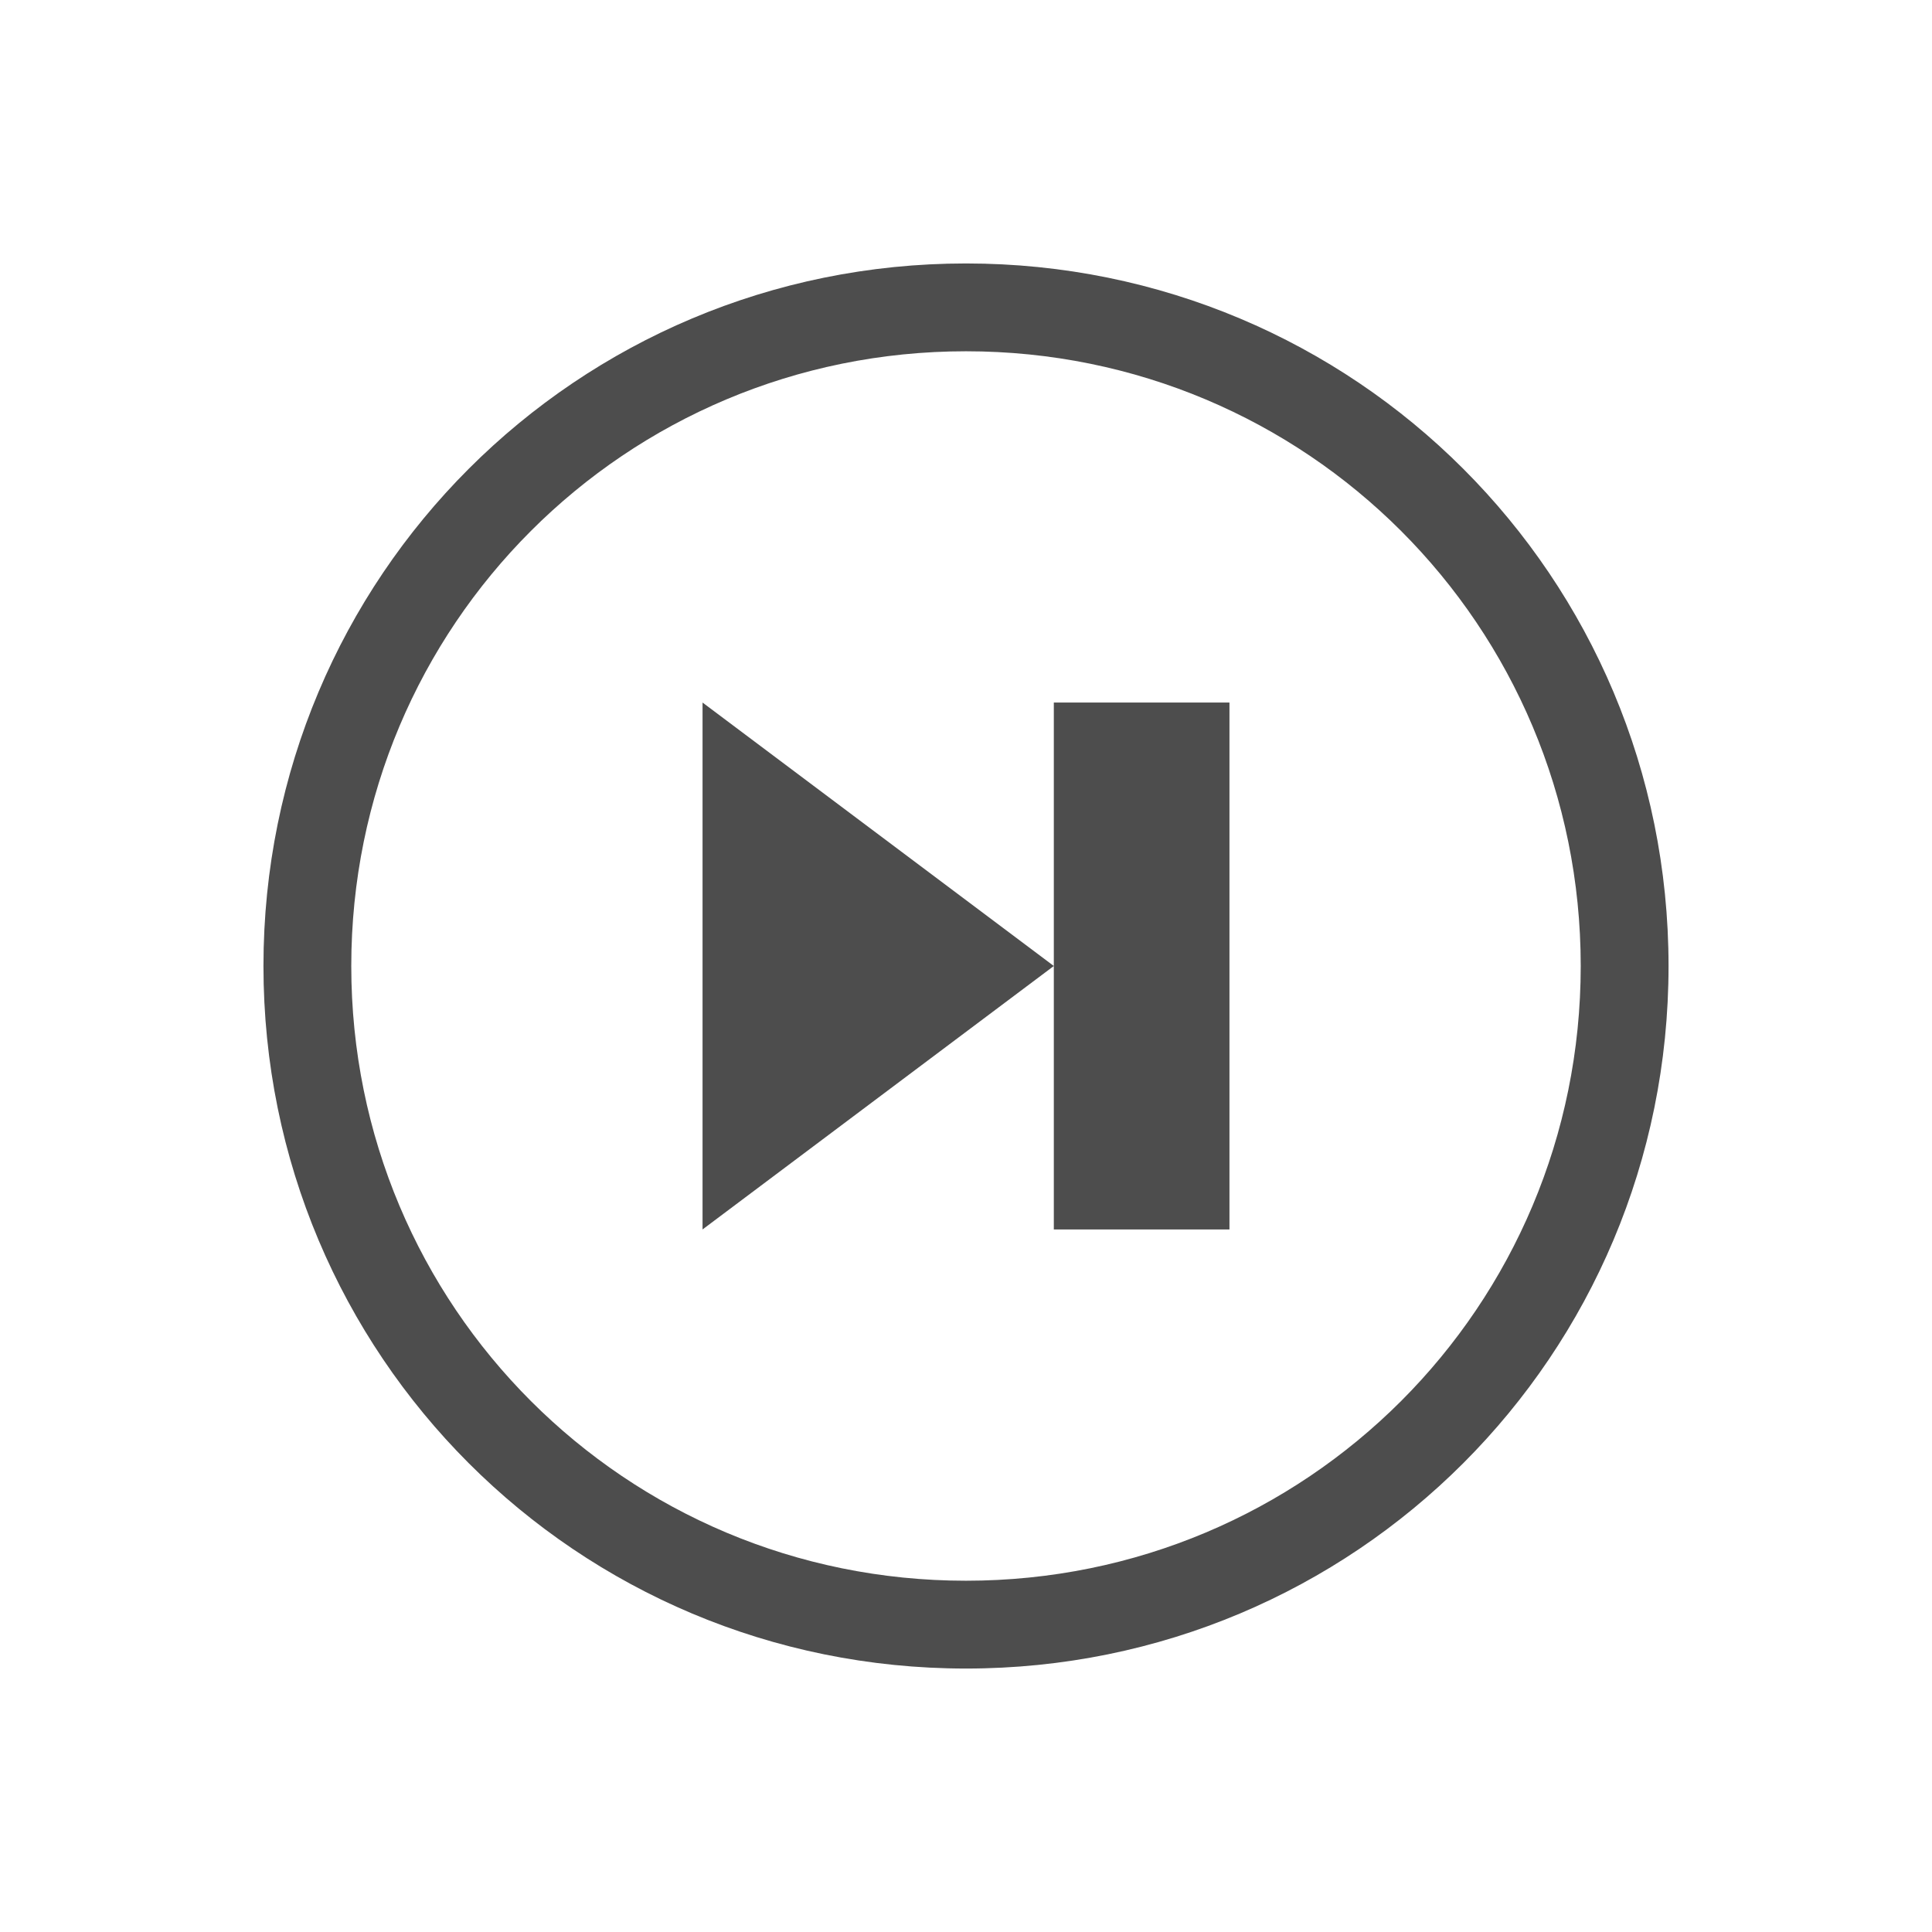
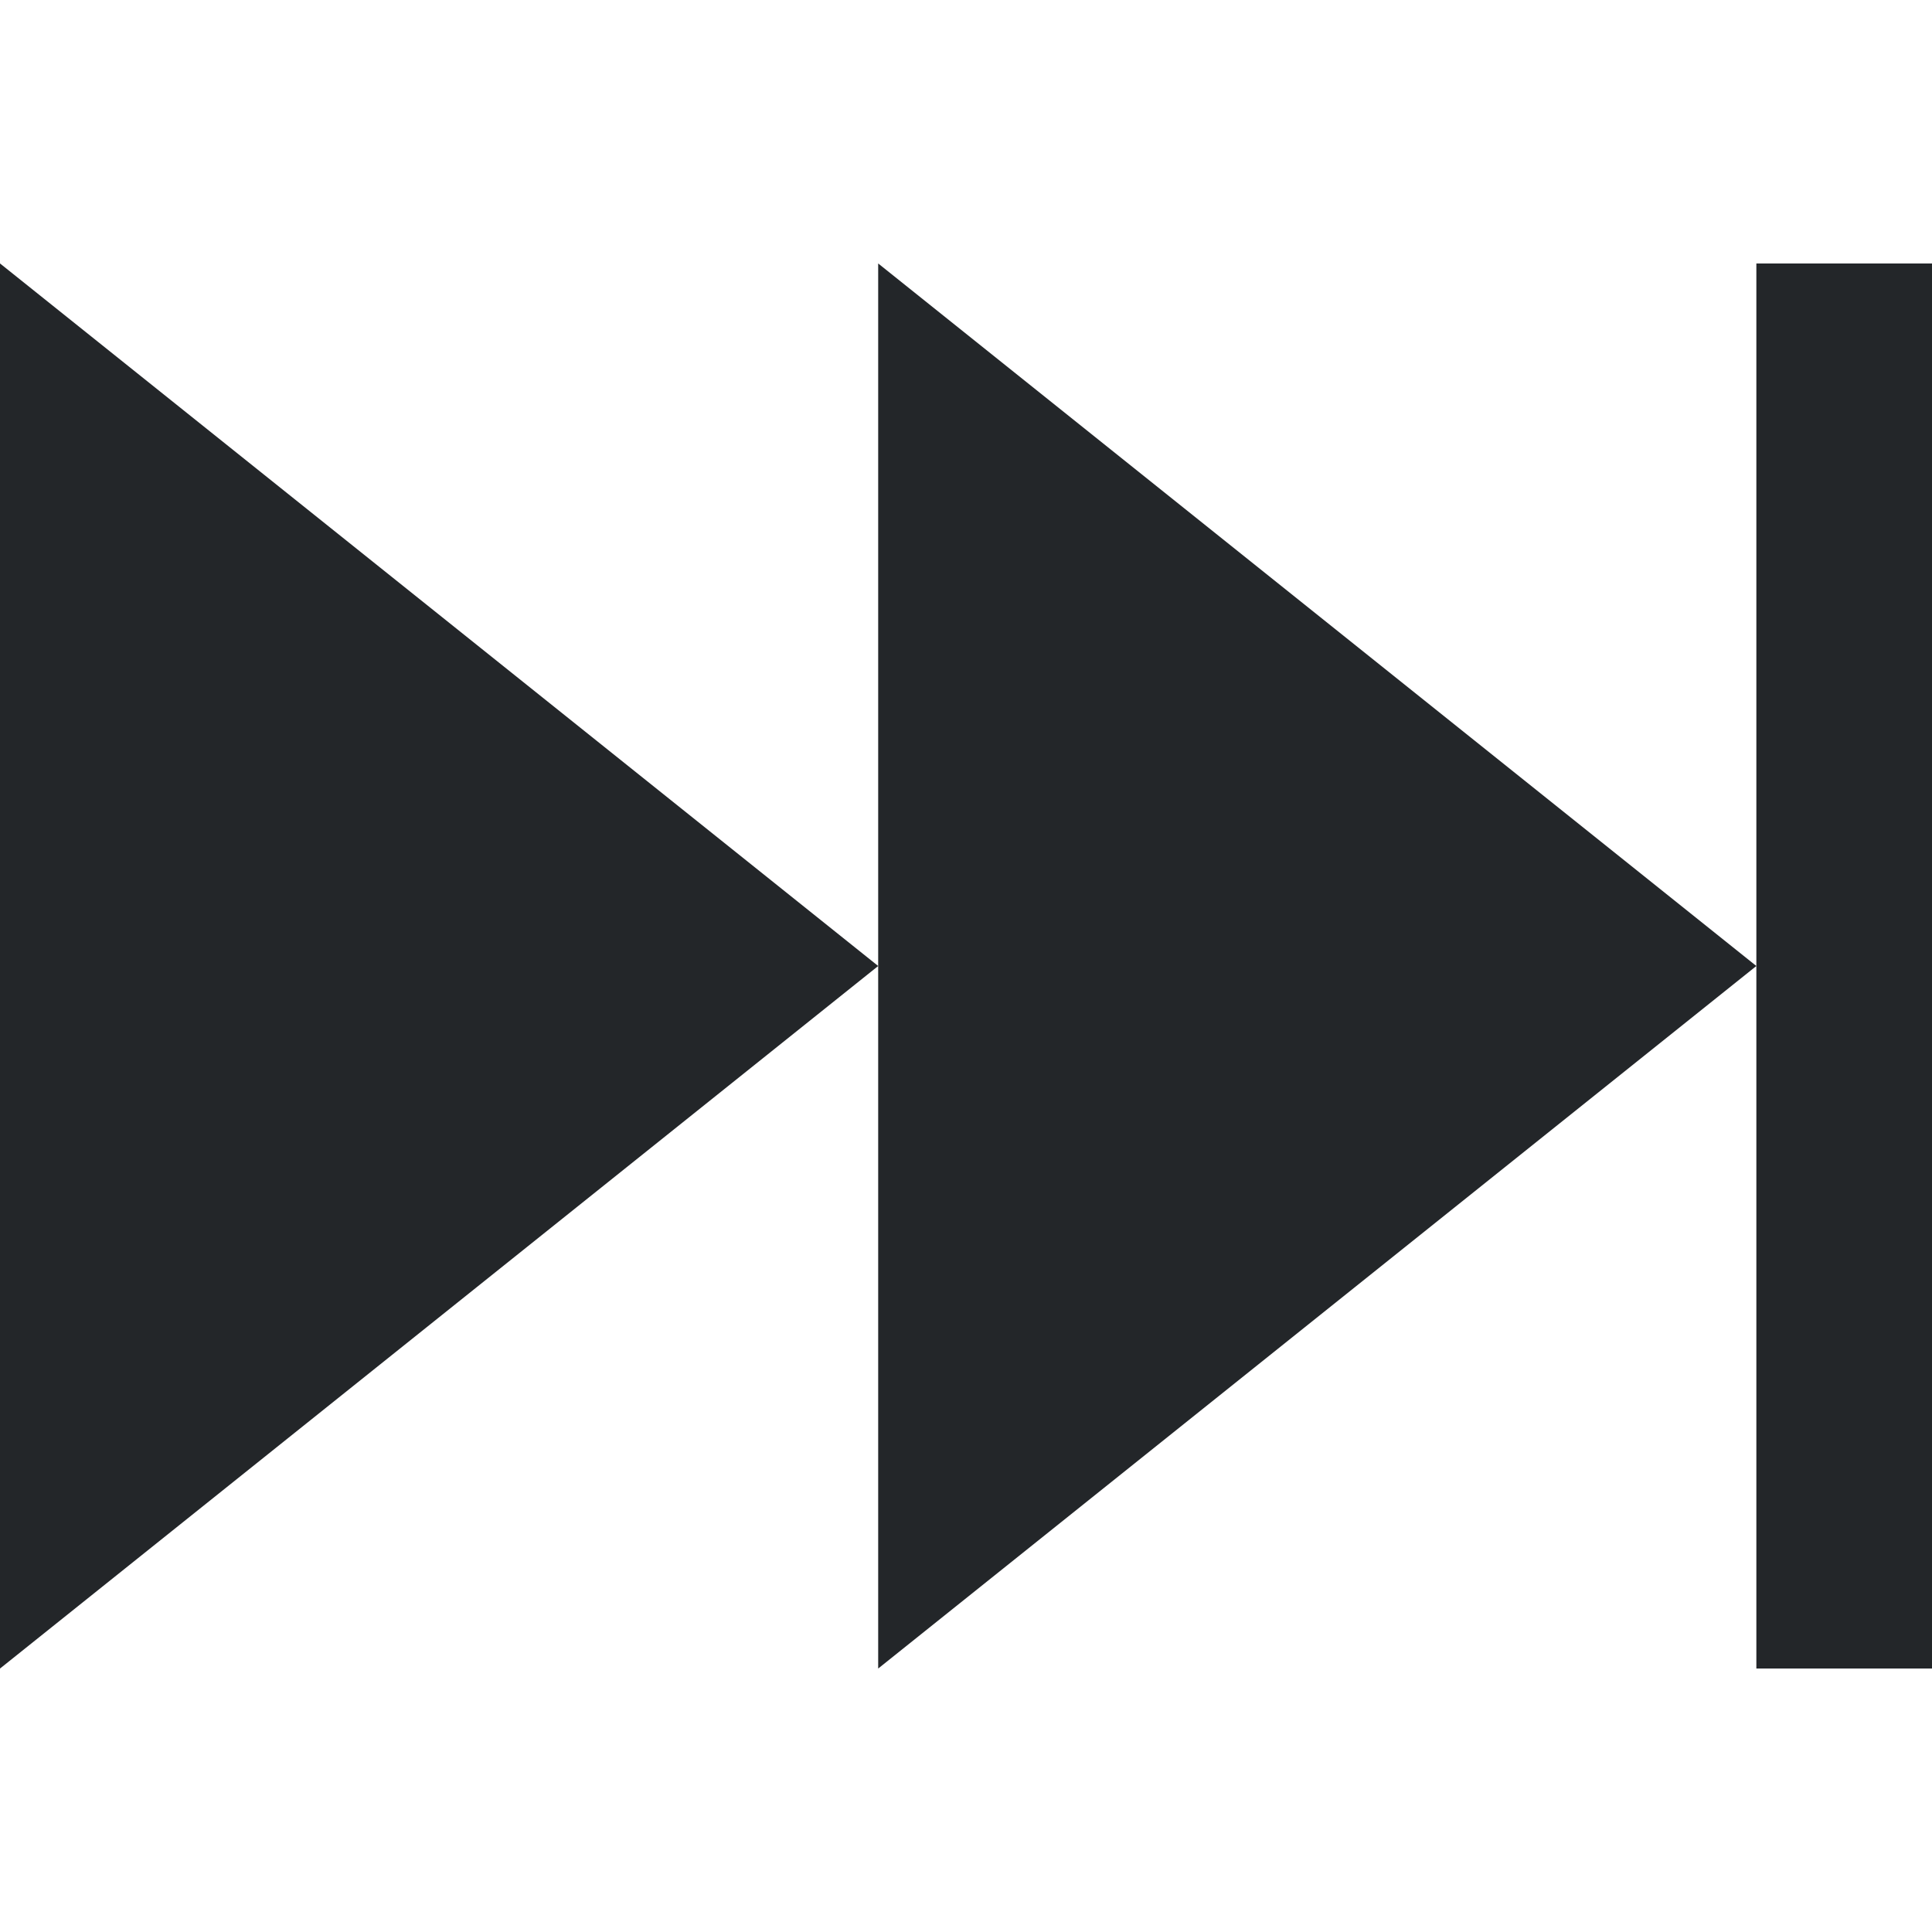
- <svg xmlns="http://www.w3.org/2000/svg" width="22" height="22" id="svg2" version="1.1" viewBox="0 0 22 22">
-   <defs id="defs4" />
-   <g id="layer1" transform="translate(0,-1030.362)">
-     <path style="fill:#4d4d4d;fill-opacity:1;stroke:none" d="M 11 3 C 6.568 3 3 6.568 3 11 C 3 15.432 6.568 19 11 19 C 15.432 19 19 15.432 19 11 C 19 6.568 15.432 3 11 3 z M 11 4 C 14.878 4 18 7.122 18 11 C 18 14.878 14.878 18 11 18 C 7.122 18 4 14.878 4 11 C 4 7.122 7.122 4 11 4 z " transform="translate(0,1030.362)" id="rect3356" />
-     <path style="fill:#4d4d4d;fill-opacity:1;stroke:none" d="m 8,1044.362 4,-3 -4,-3 z" id="path3357" />
-     <rect style="fill:#4d4d4d;fill-opacity:1;stroke:none" id="rect3402" width="2" height="6" x="12" y="1038.362" />
-   </g>
+ <svg xmlns="http://www.w3.org/2000/svg" viewBox="0 0 22 22" id="svg6">
+   <style type="text/css" id="current-color-scheme">
+         .ColorScheme-Text {
+             color:#232629;
+         }
+     </style>
+   <path d="m0 3v16l10-8zm10 8v8l10-8-10-8zm10 0v8h2v-16h-2z" class="ColorScheme-Text" fill="currentColor" />
</svg>
